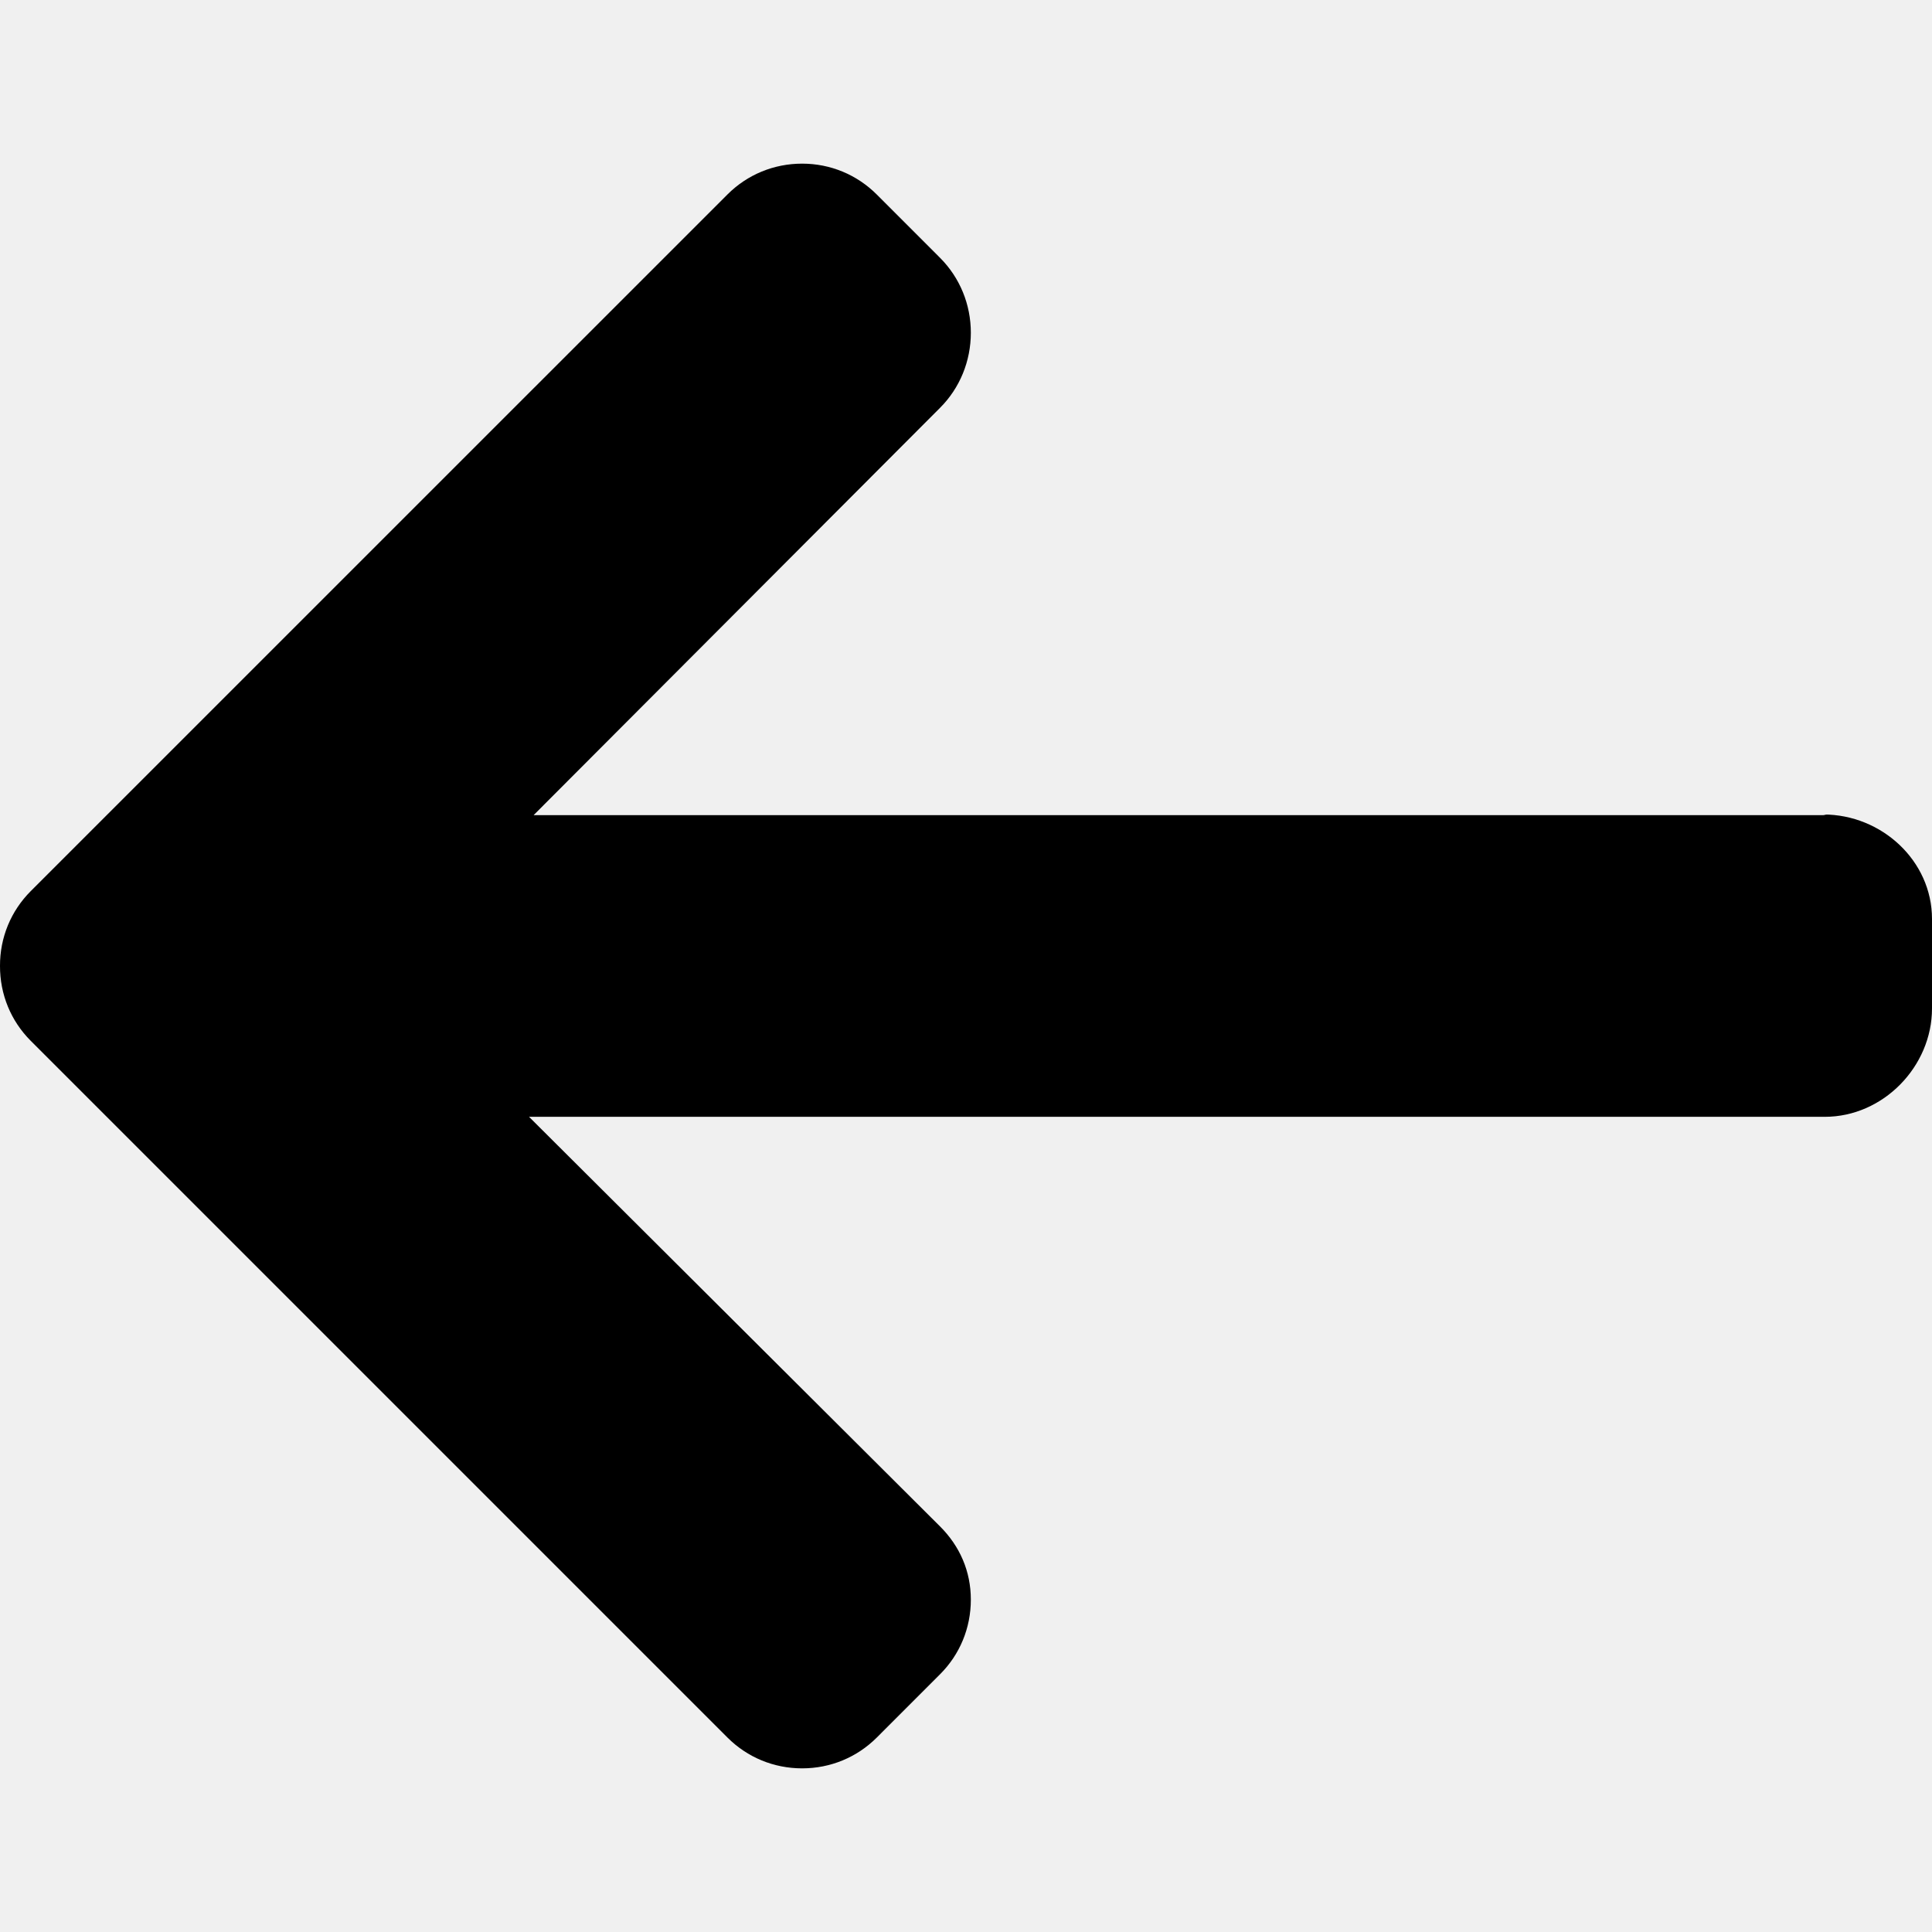
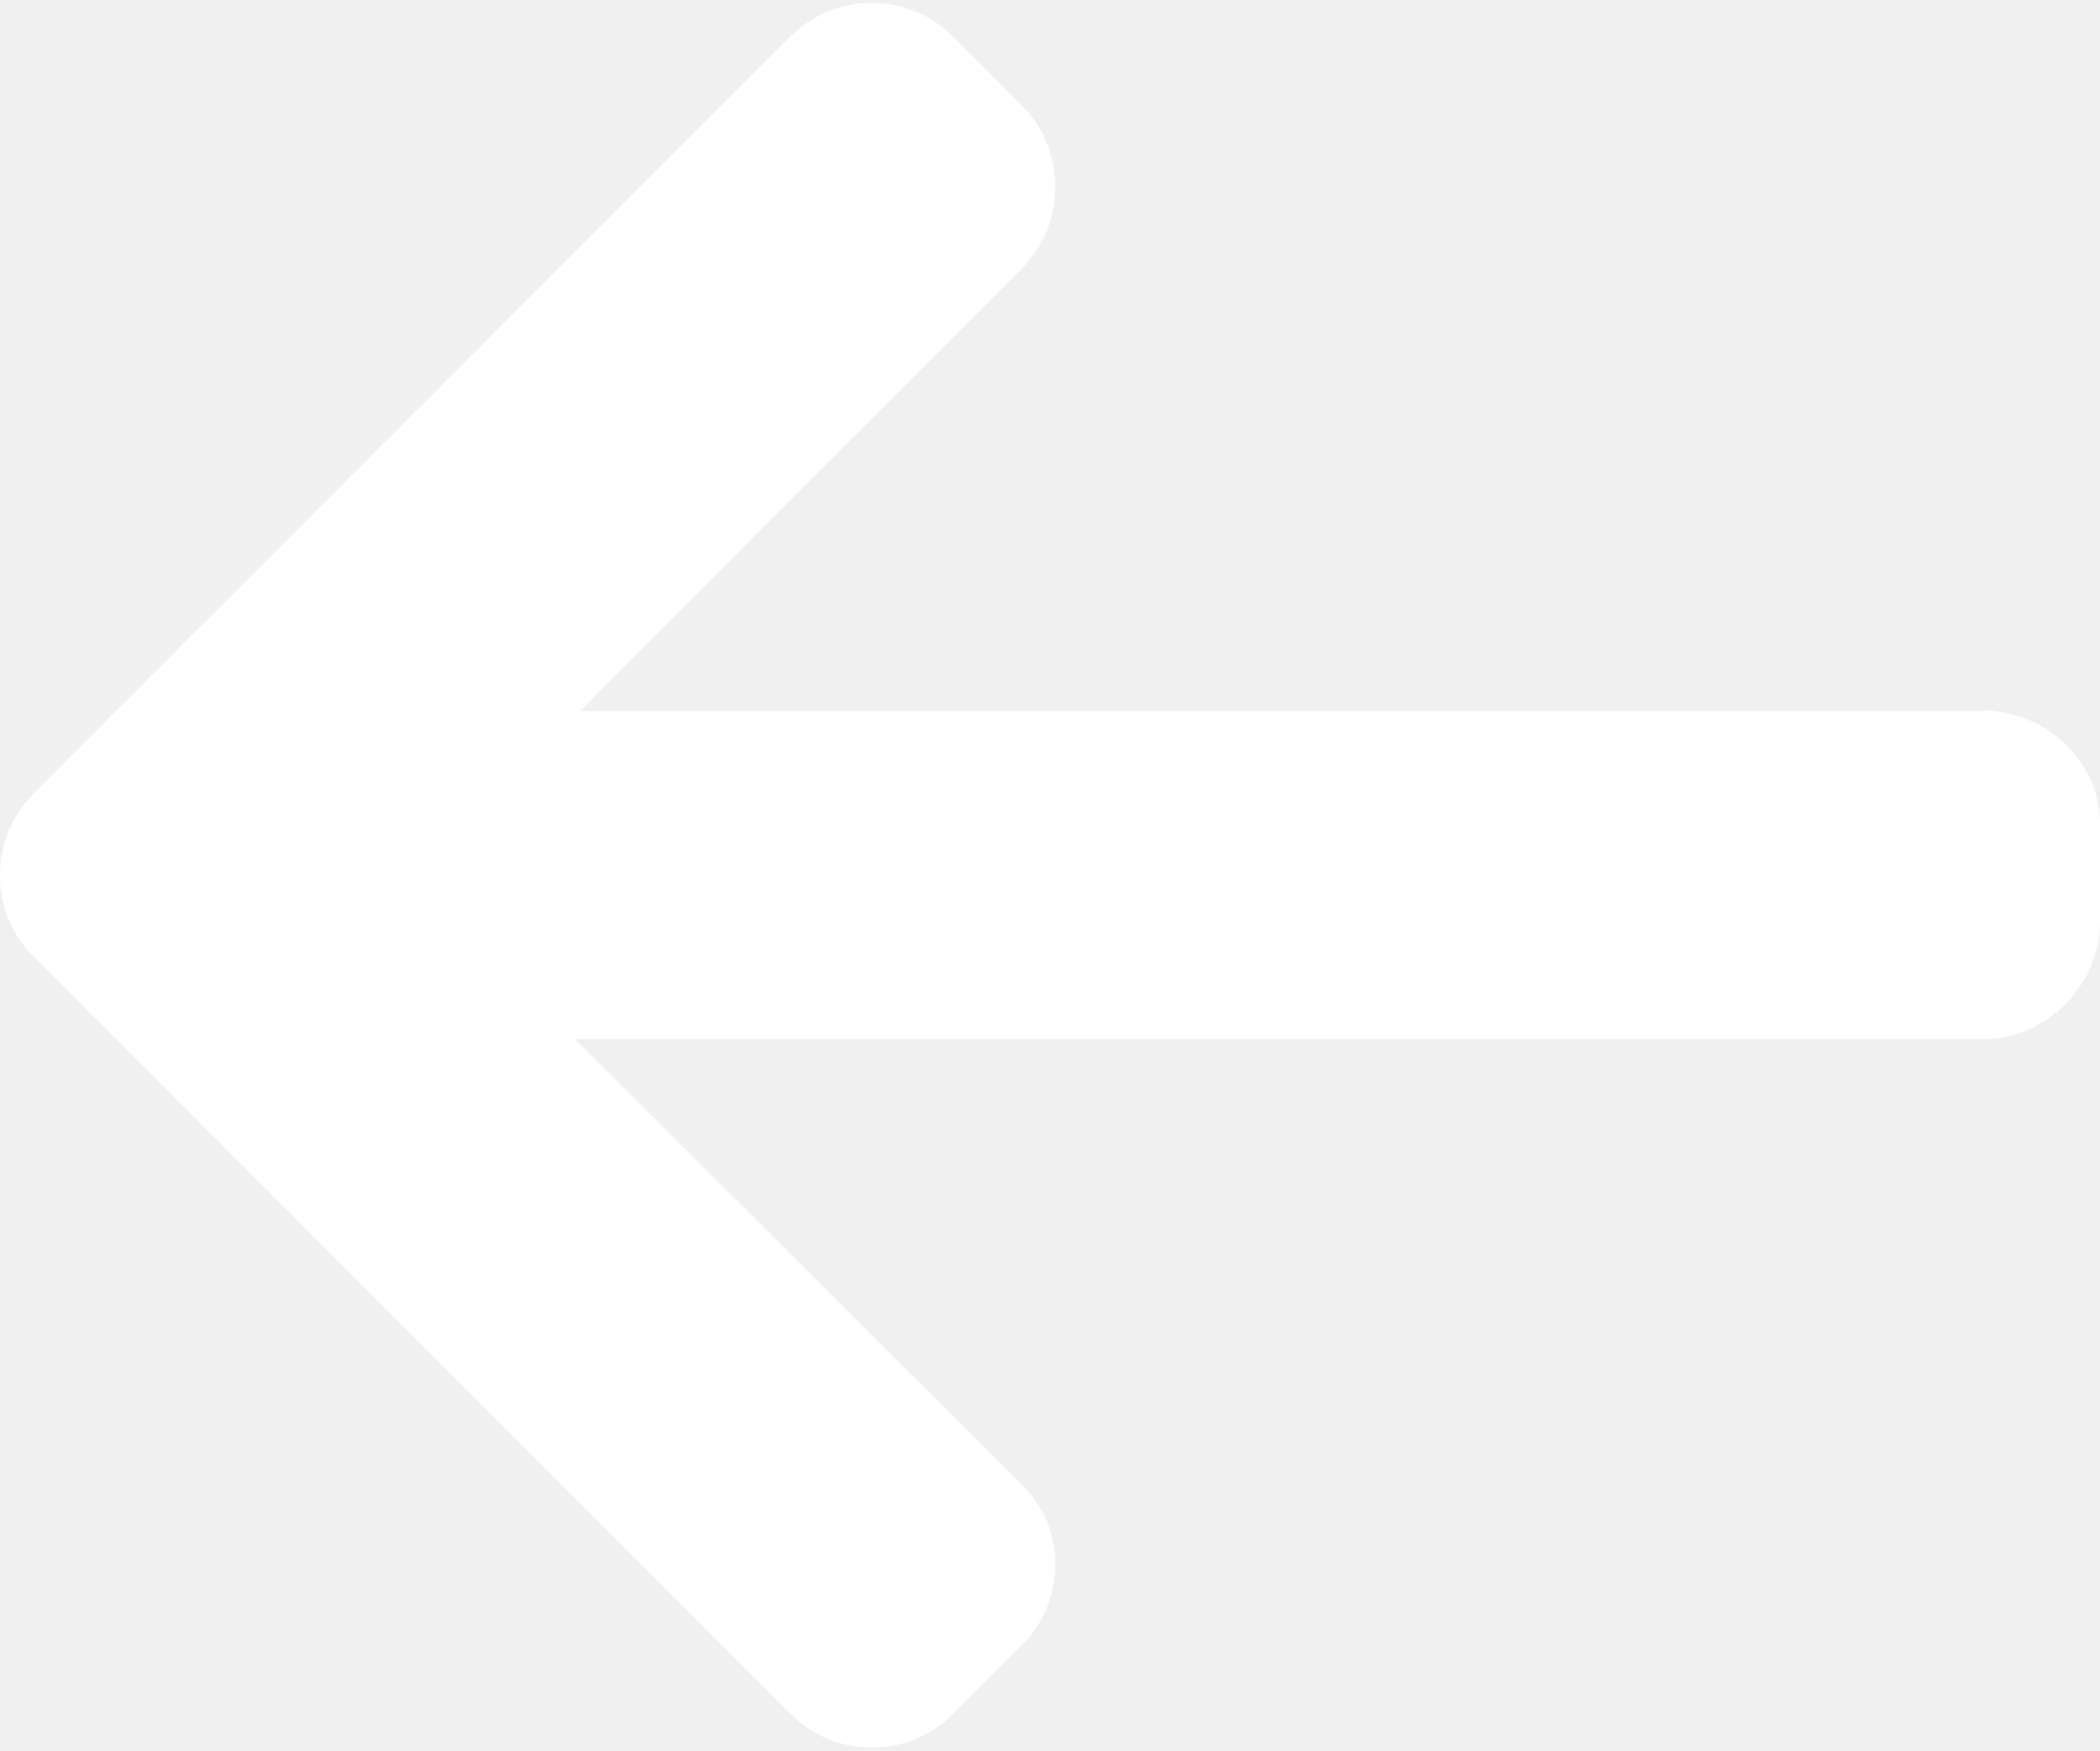
- <svg xmlns="http://www.w3.org/2000/svg" version="1.1" id="Layer_1" x="0px" y="0px" viewBox="0 0 492 492" style="enable-background:new 0 0 492 492;" xml:space="preserve">
-   <g>
-     <g>
-       <path d="M464.344,207.418l0.768,0.168H135.888l103.496-103.724c5.068-5.064,7.848-11.924,7.848-19.124    c0-7.2-2.78-14.012-7.848-19.088L223.28,49.538c-5.064-5.064-11.812-7.864-19.008-7.864c-7.2,0-13.952,2.78-19.016,7.844    L7.844,226.914C2.76,231.998-0.02,238.77,0,245.974c-0.02,7.244,2.76,14.02,7.844,19.096l177.412,177.412    c5.064,5.06,11.812,7.844,19.016,7.844c7.196,0,13.944-2.788,19.008-7.844l16.104-16.112c5.068-5.056,7.848-11.808,7.848-19.008    c0-7.196-2.78-13.592-7.848-18.652L134.72,284.406h329.992c14.828,0,27.288-12.78,27.288-27.6v-22.788    C492,219.198,479.172,207.418,464.344,207.418z" />
-     </g>
-   </g>
-   <g>
- </g>
-   <g>
- </g>
-   <g>
- </g>
-   <g>
- </g>
-   <g>
- </g>
-   <g>
- </g>
-   <g>
- </g>
-   <g>
- </g>
-   <g>
- </g>
-   <g>
- </g>
-   <g>
- </g>
-   <g>
- </g>
-   <g>
- </g>
-   <g>
- </g>
-   <g>
- </g>
+ <svg xmlns="http://www.w3.org/2000/svg" width="492" height="410" viewBox="0 0 492 410" fill="none">
+   <path d="M464.344 166.418L465.112 166.586H135.888L239.384 62.862C244.452 57.798 247.232 50.938 247.232 43.738C247.232 36.538 244.452 29.726 239.384 24.65L223.28 8.538C218.216 3.474 211.468 0.674 204.272 0.674C197.072 0.674 190.32 3.454 185.256 8.518L7.844 185.914C2.76 190.998 -0.02 197.77 -1.49048e-05 204.974C-0.02 212.218 2.76 218.994 7.844 224.07L185.256 401.482C190.32 406.542 197.068 409.326 204.272 409.326C211.468 409.326 218.216 406.538 223.28 401.482L239.384 385.37C244.452 380.314 247.232 373.562 247.232 366.362C247.232 359.166 244.452 352.77 239.384 347.71L134.72 243.406H464.712C479.54 243.406 492 230.626 492 215.806V193.018C492 178.198 479.172 166.418 464.344 166.418Z" fill="white" />
</svg>
